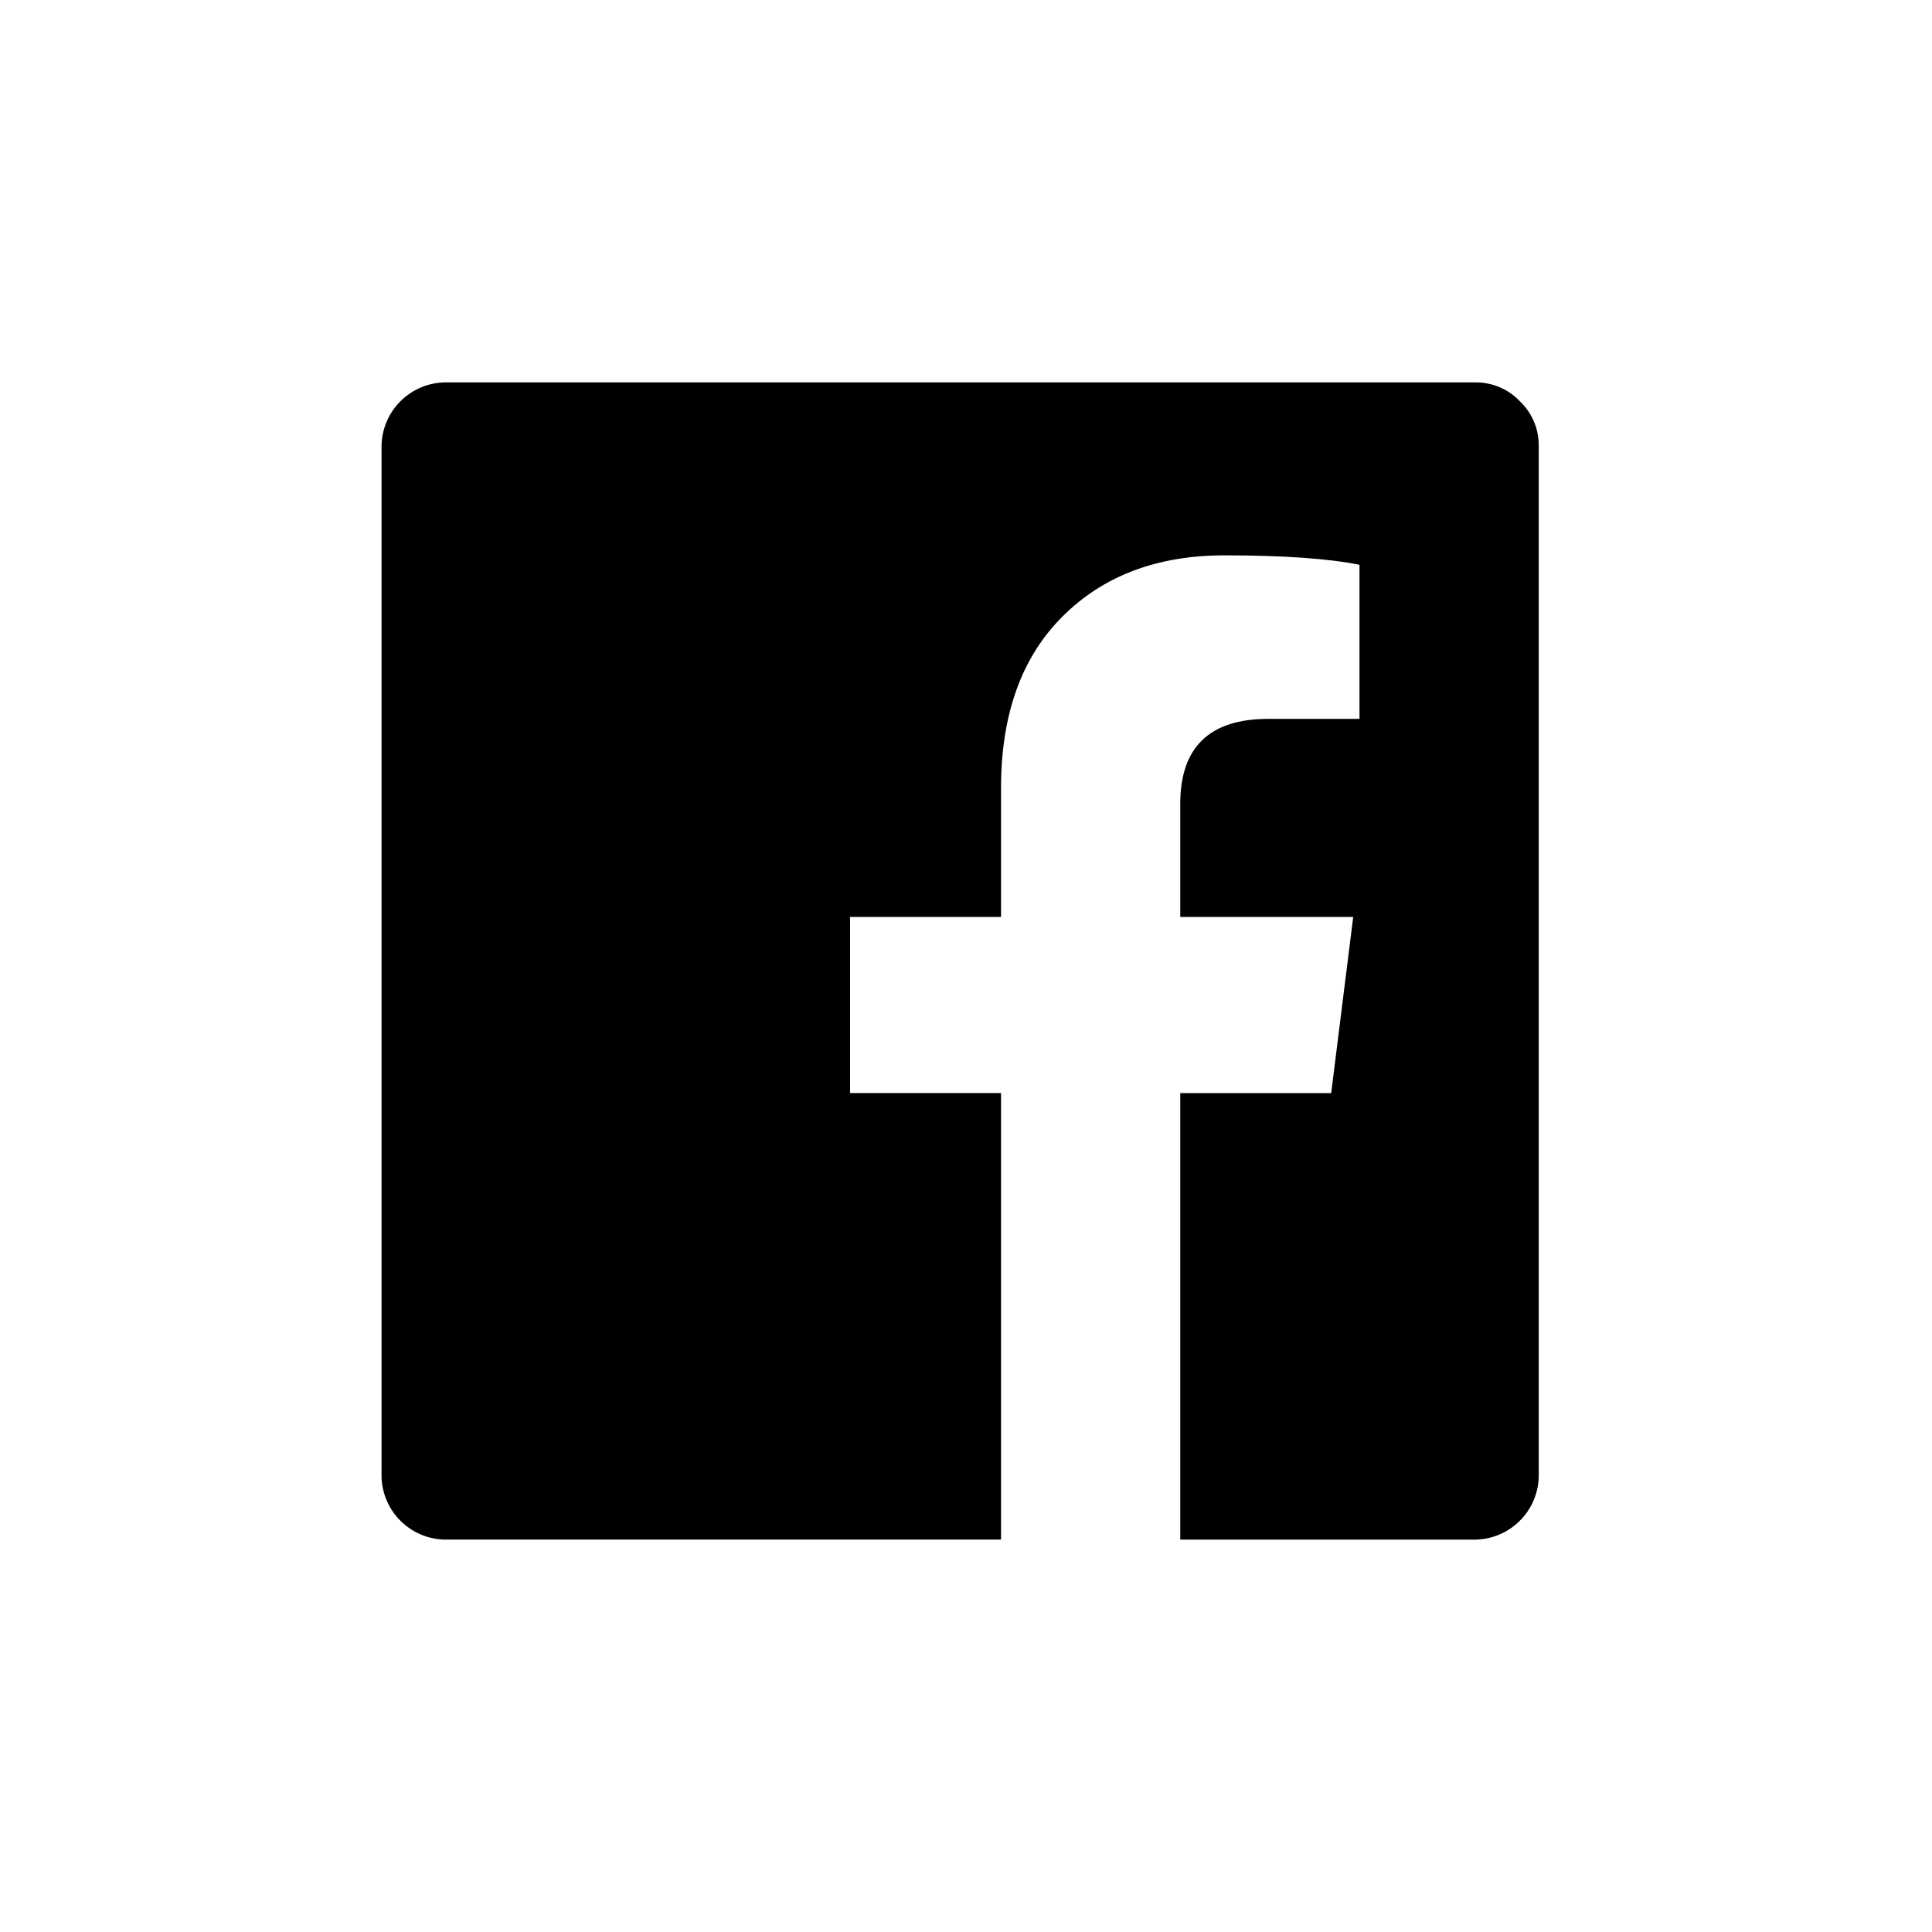
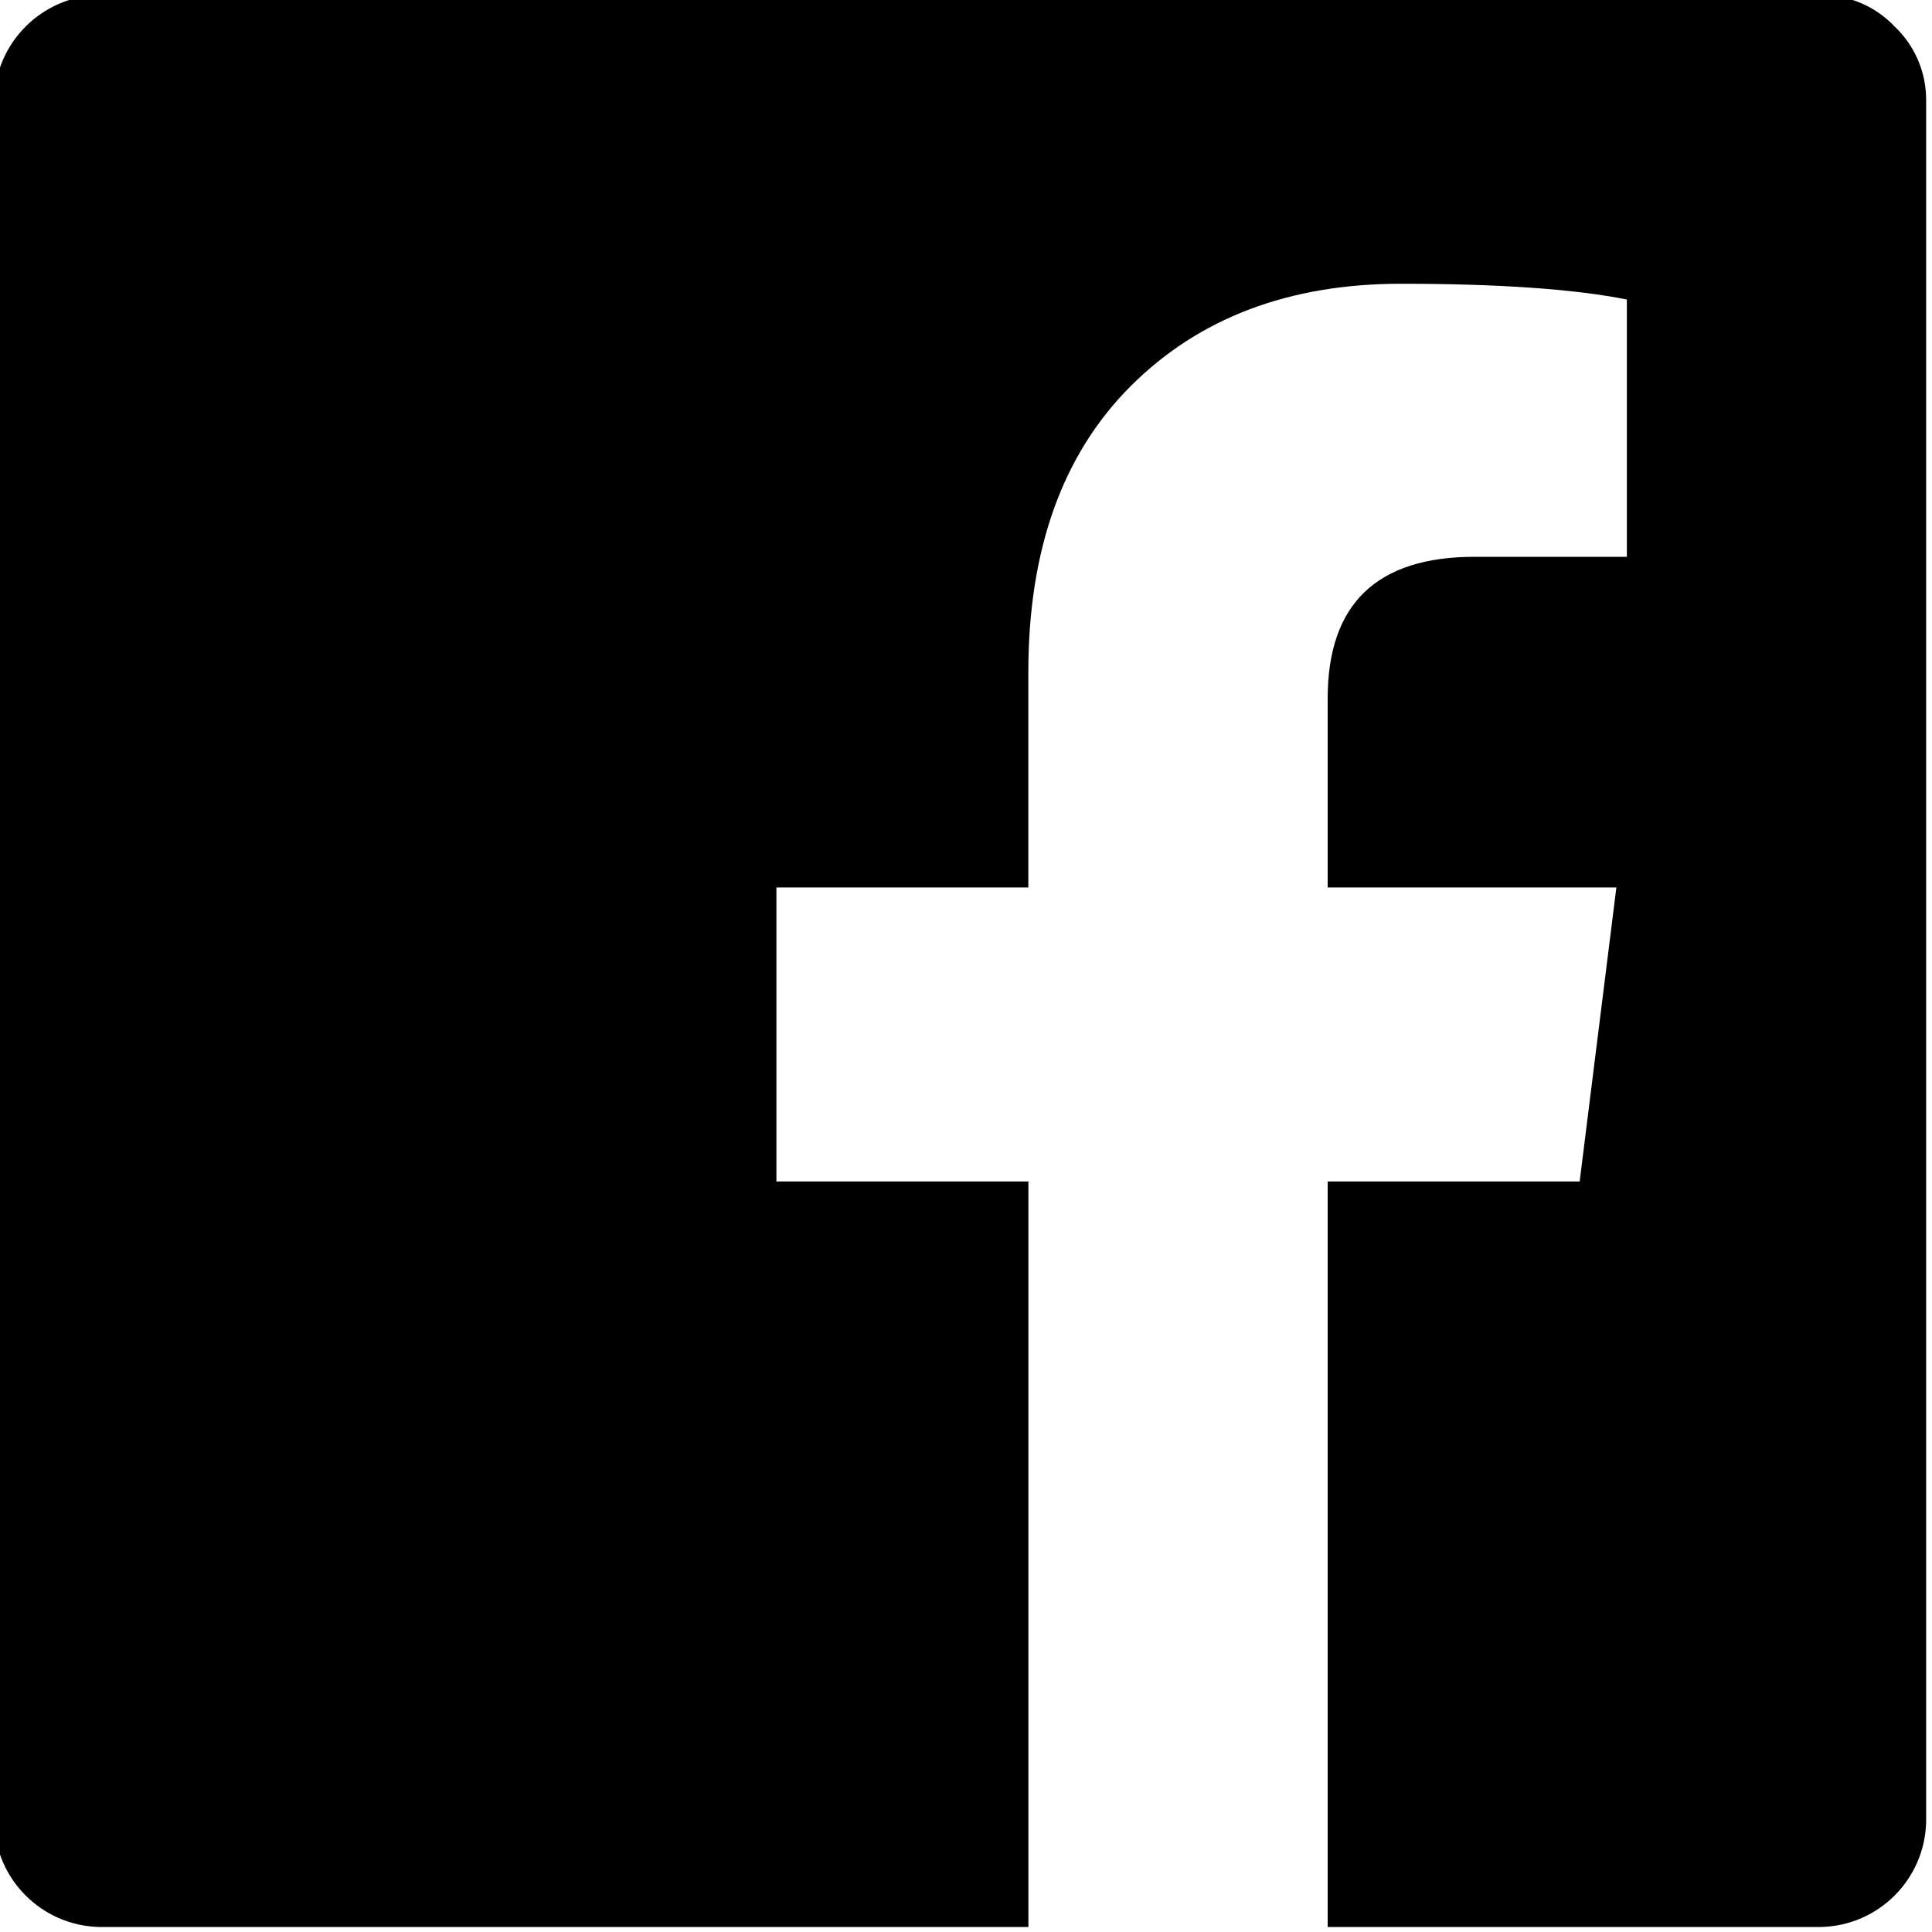
- <svg xmlns="http://www.w3.org/2000/svg" id="Layer_1" data-name="Layer 1" viewBox="0 0 300 300">
-   <path d="M236.004,62.31a9.373,9.373,0,0,1,2.93,6.836V229.302a10.013,10.013,0,0,1-9.766,9.766H183.27V169.732H206.707l3.418-27.344H183.27V124.81q0-13.184,13.672-13.184h14.16V87.7q-7.324-1.465-20.996-1.465-15.633,0-25.146,9.521-9.521,9.521-9.521,26.611v20.02H132v27.344h23.438v69.336H69.012a10.013,10.013,0,0,1-9.766-9.766V69.146A10.013,10.013,0,0,1,69.012,59.38H229.168A9.373,9.373,0,0,1,236.004,62.31Z" />
+ <svg xmlns="http://www.w3.org/2000/svg" id="a8903c28-81b7-4473-bff4-cb87a6f5c884" data-name="Layer 1" viewBox="0 0 300 300">
+   <path d="M294.2,4.12a15.65,15.65,0,0,1,4.89,11.41V282.92a16.71,16.71,0,0,1-16.3,16.3H206.16V183.46h39.13l5.7-45.65H206.16V108.46q0-22,22.82-22h23.64V46.51q-12.23-2.44-35.05-2.45-26.1,0-42,15.9t-15.89,44.43v33.42H120.56v45.65h39.13V299.22H15.39a16.71,16.71,0,0,1-16.3-16.3V15.53A16.73,16.73,0,0,1,15.39-.78h267.4A15.66,15.66,0,0,1,294.2,4.12Z" />
</svg>
